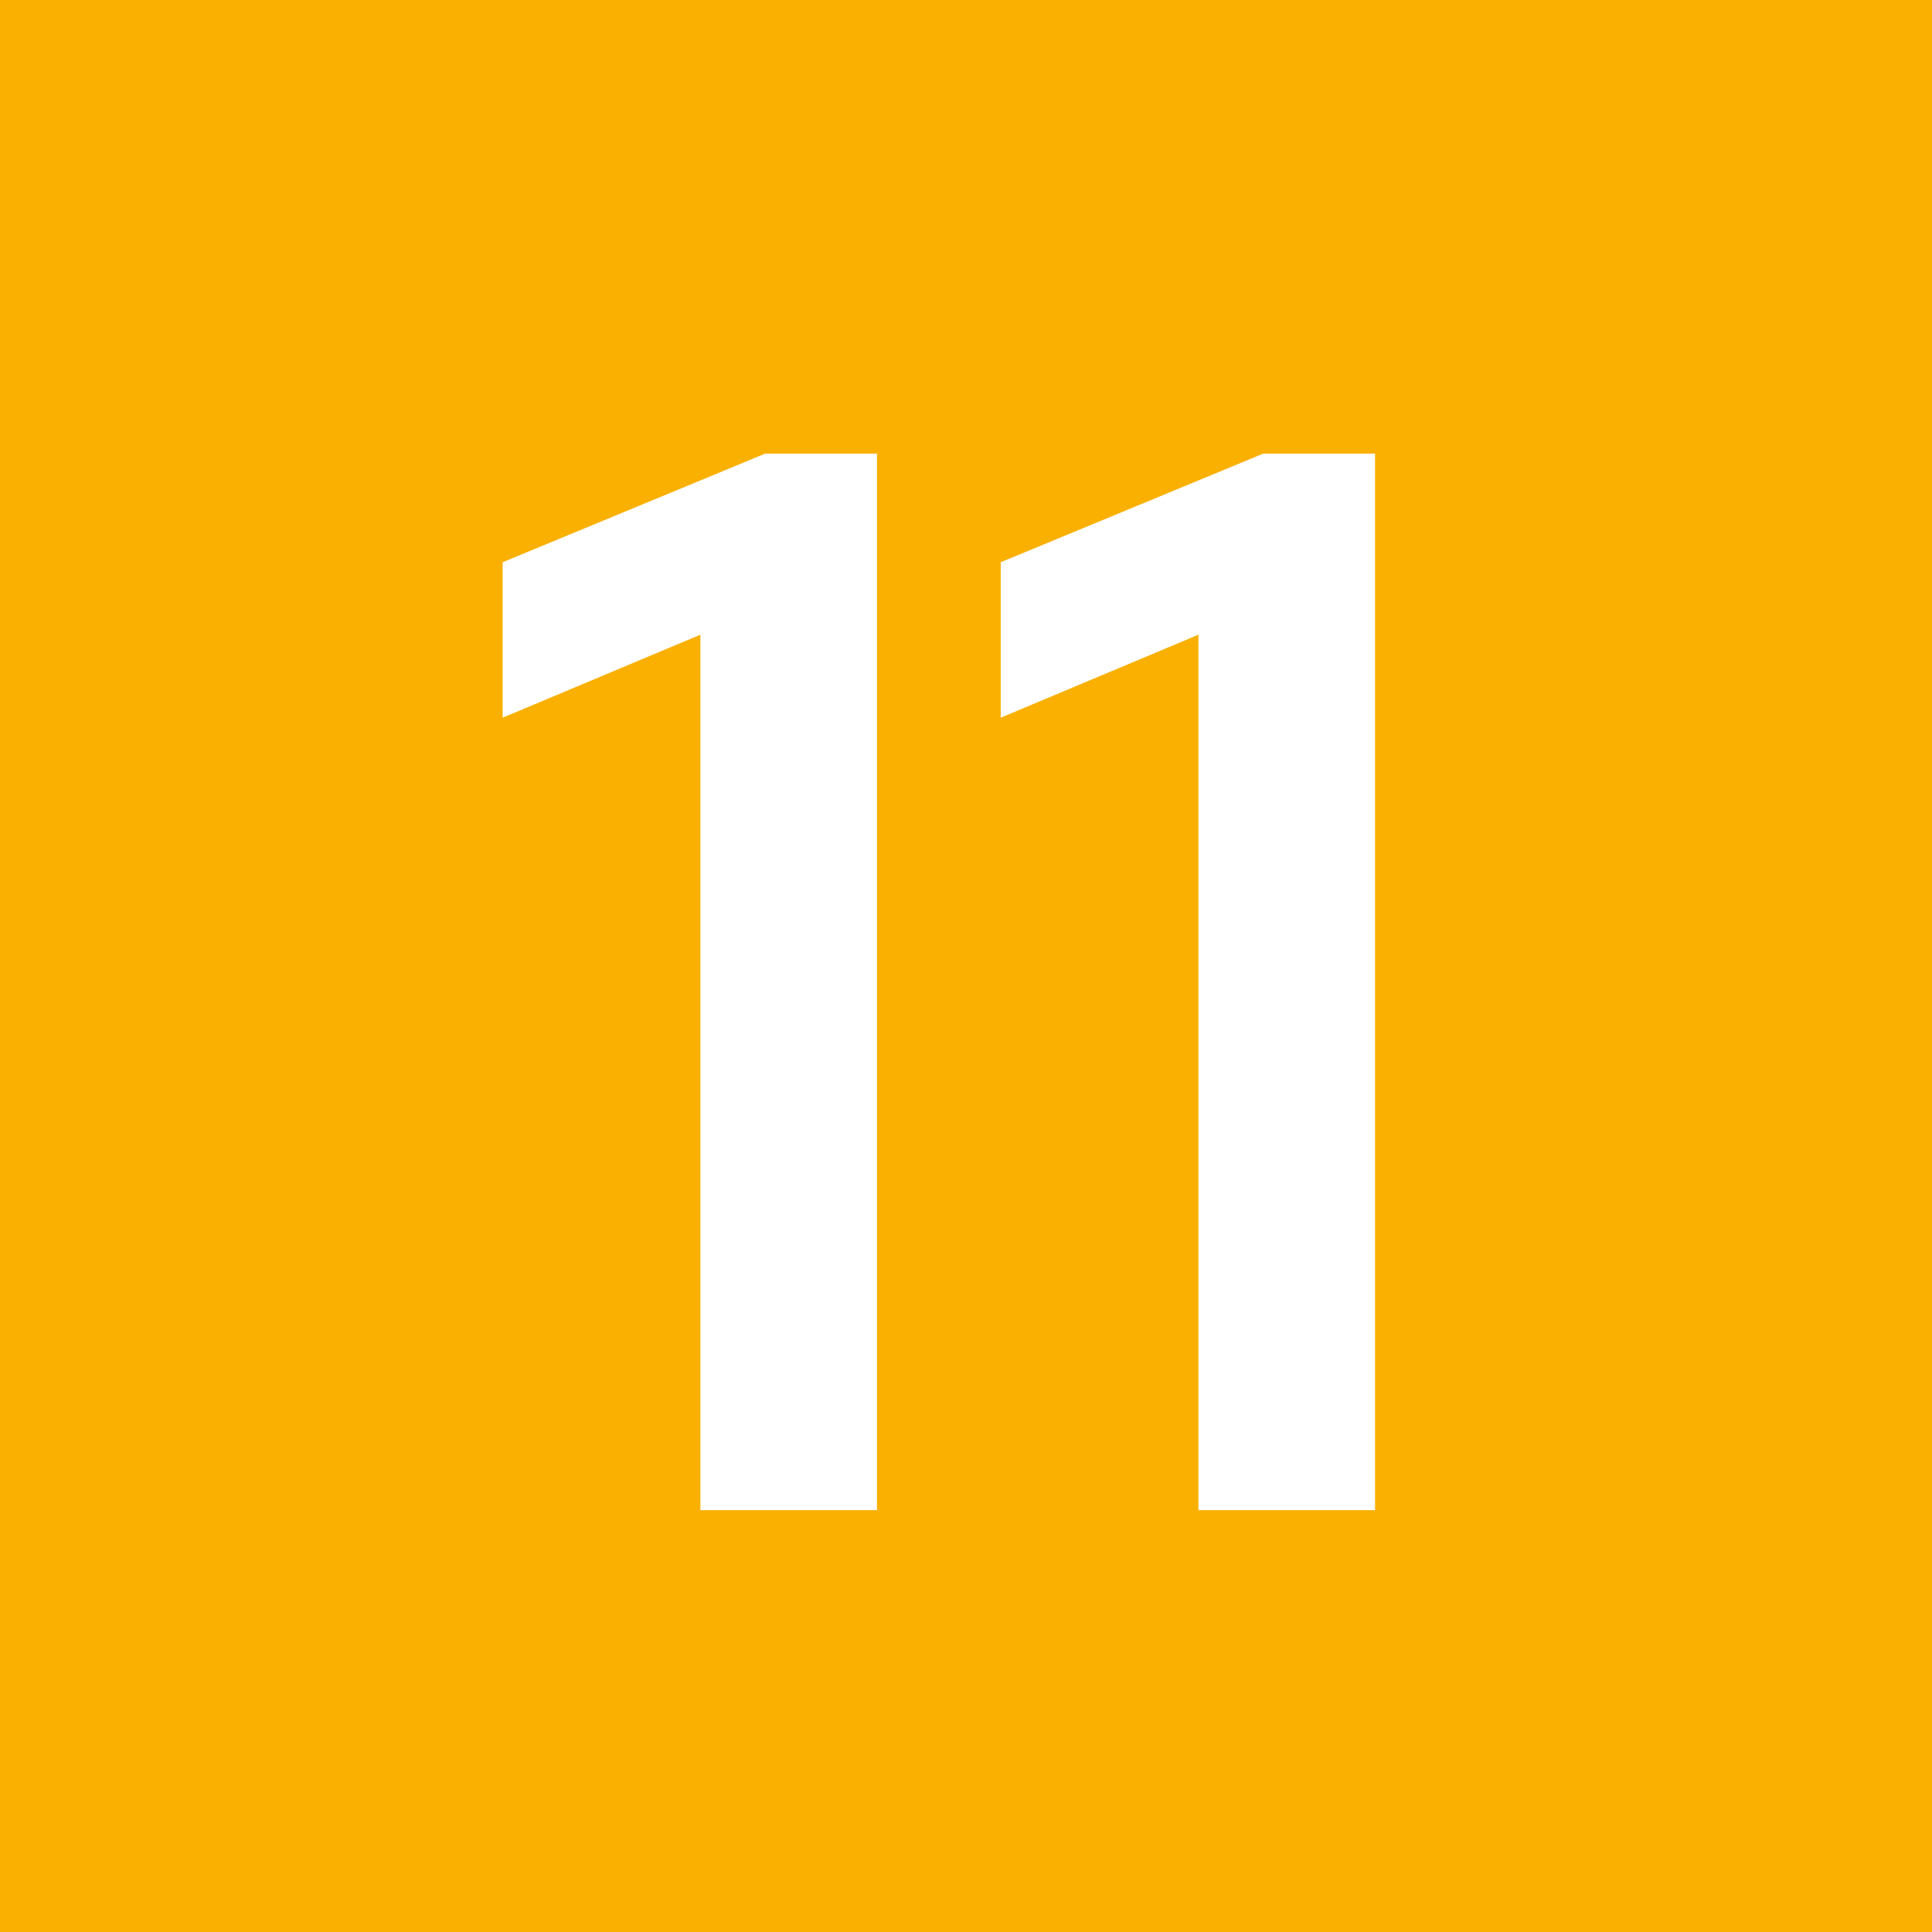
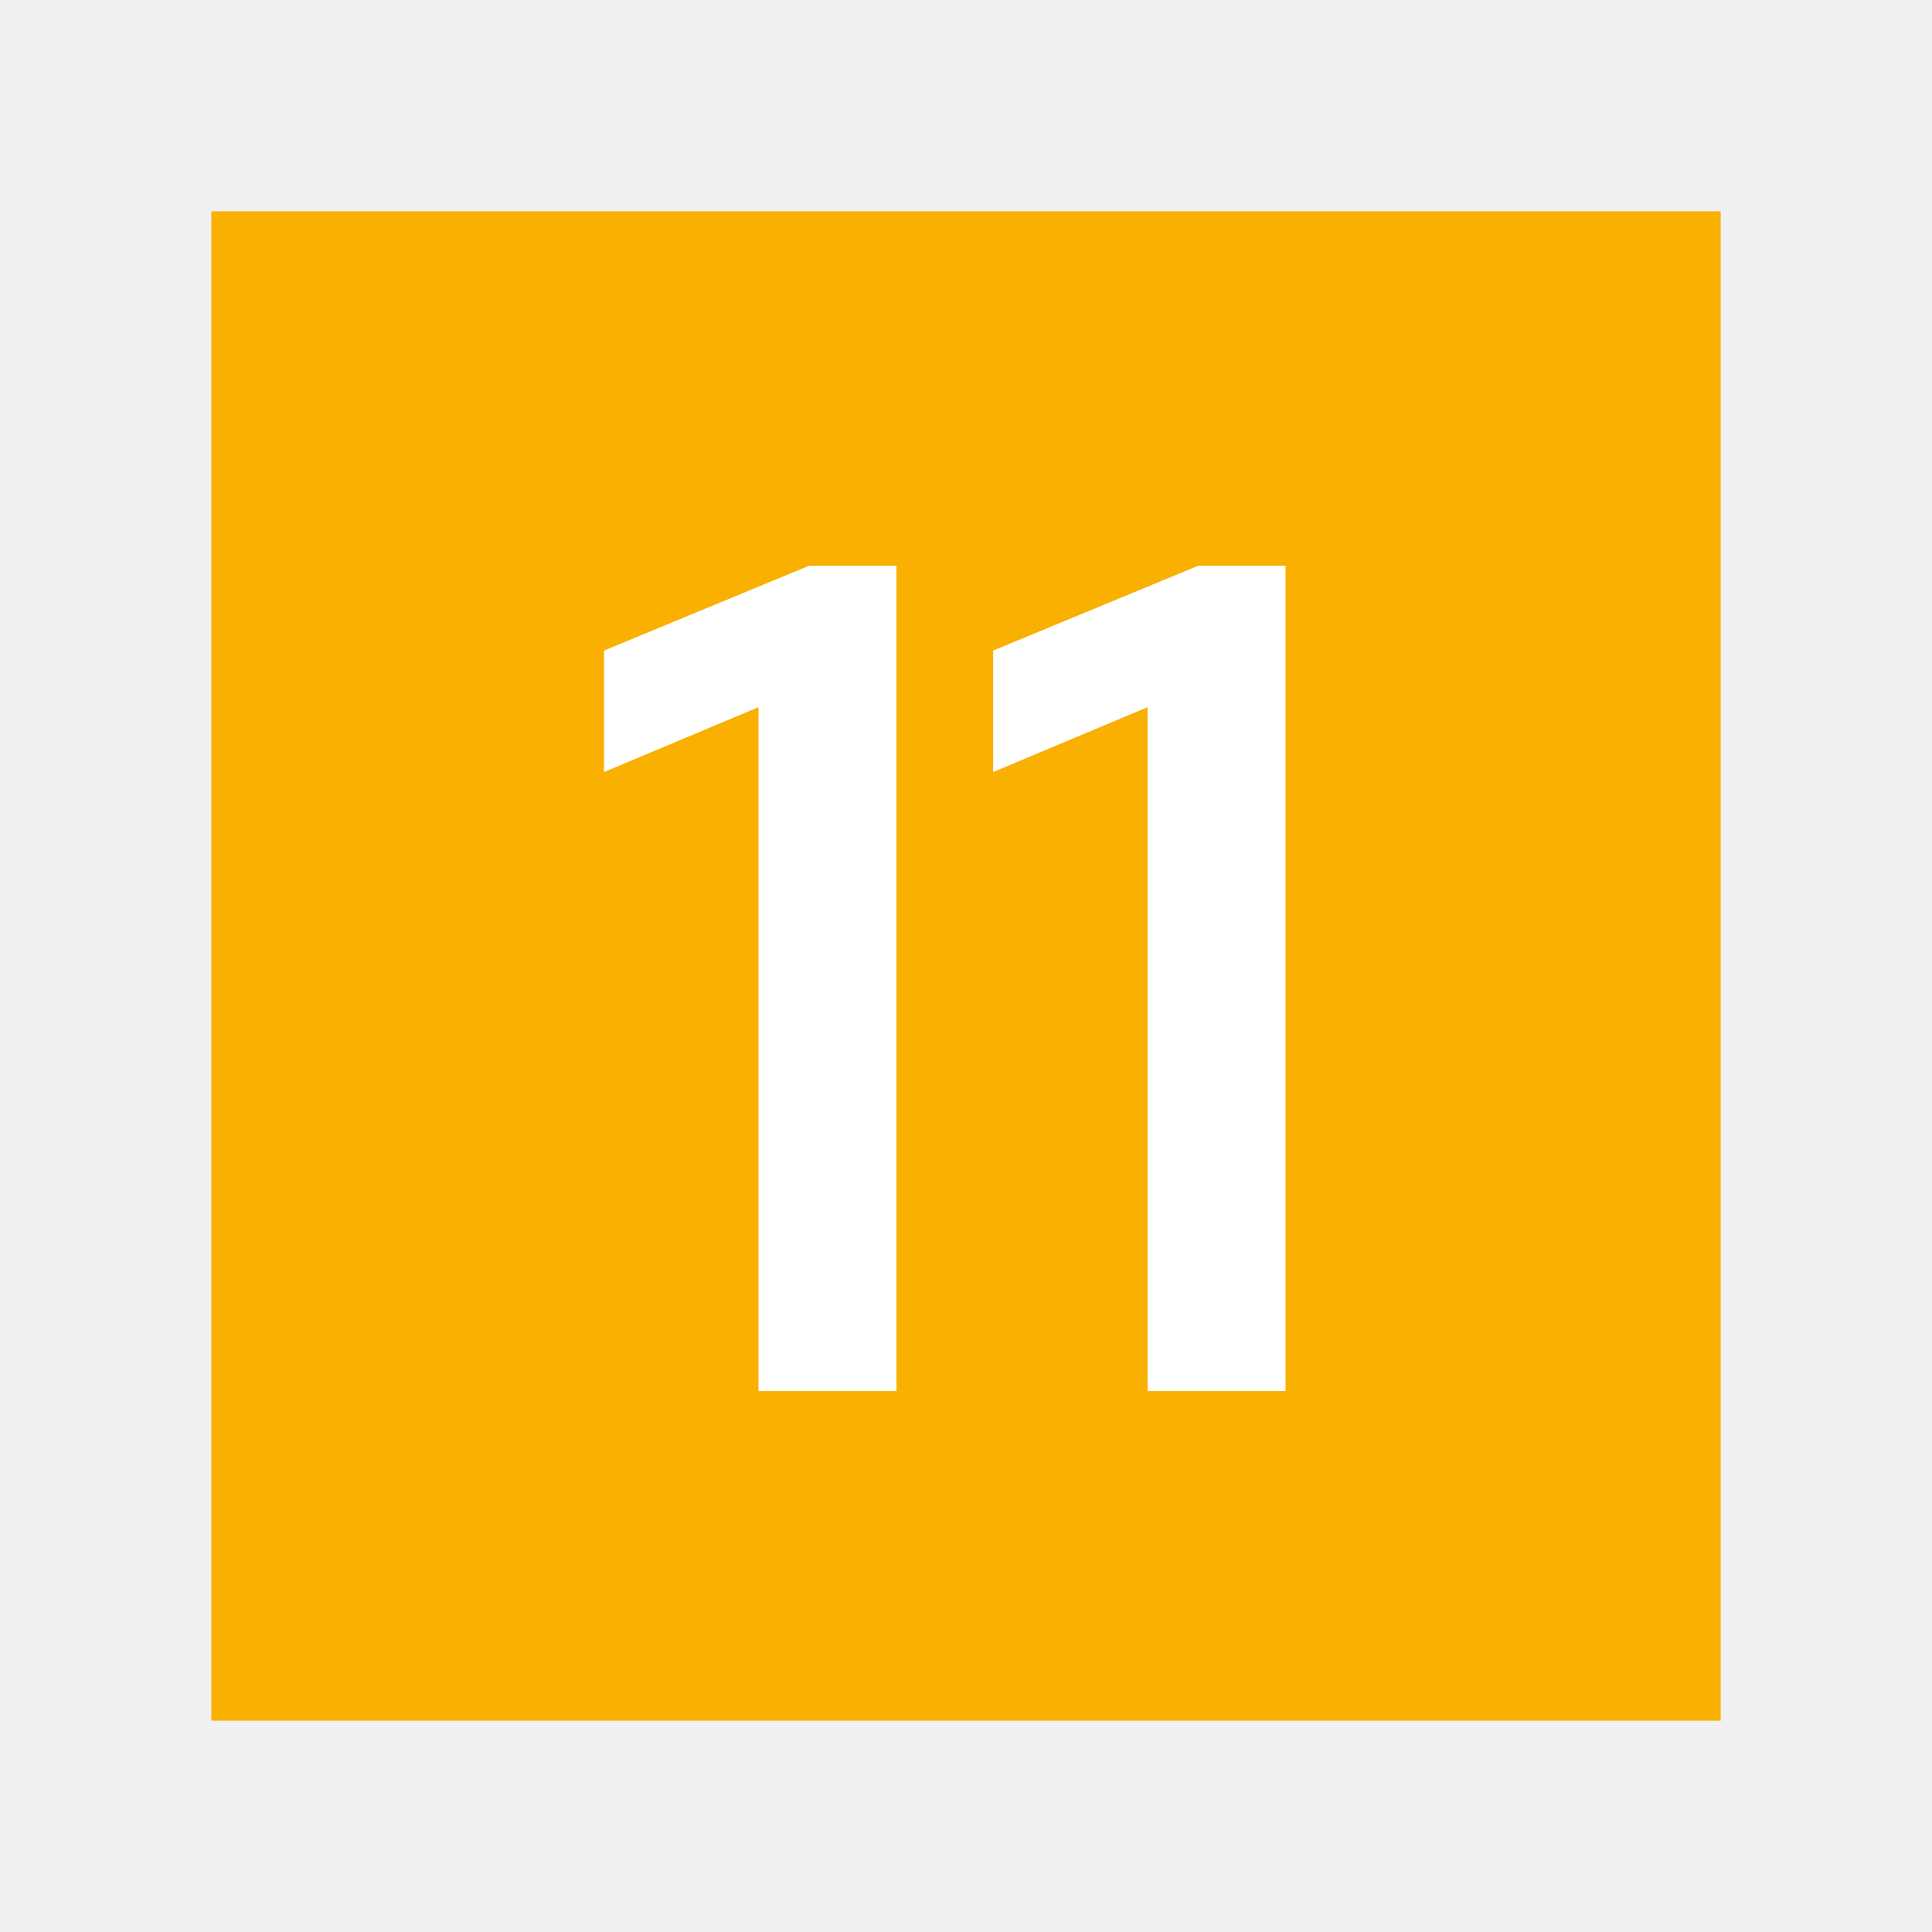
- <svg xmlns="http://www.w3.org/2000/svg" version="1.1" viewBox="0 0 512 512">
+ <svg xmlns="http://www.w3.org/2000/svg" id="Layer_1" version="1.1" viewBox="0 0 512 512">
  <defs>
    <style>
      .st0 {
        fill: #fff;
      }

      .st1 {
        fill: #f9b000;
      }
    </style>
  </defs>
-   <g id="Layer_1">
-     <rect class="st1" width="512" height="512" />
+   <g id="Layer_11">
+     <rect class="st1" x="56" y="56" width="400" height="400" />
  </g>
  <g id="Layer_2">
    <g>
-       <path class="st0" d="M185.61,400.2v-232l-52.4,22v-41.2l69.6-28.8h29.6v280h-46.8Z" />
-       <path class="st0" d="M317.6,400.2v-232l-52.4,22v-41.2l69.6-28.8h29.6v280h-46.8Z" />
+       <path class="st0" d="M201.01,368.66v-181.25l-40.94,17.18v-32.18l54.38-22.5h23.12v218.75h-36.57,0Z" />
+       <path class="st0" d="M304.12,368.66v-181.25l-40.93,17.18v-32.18l54.38-22.5h23.12v218.75h-36.57Z" />
    </g>
  </g>
</svg>
